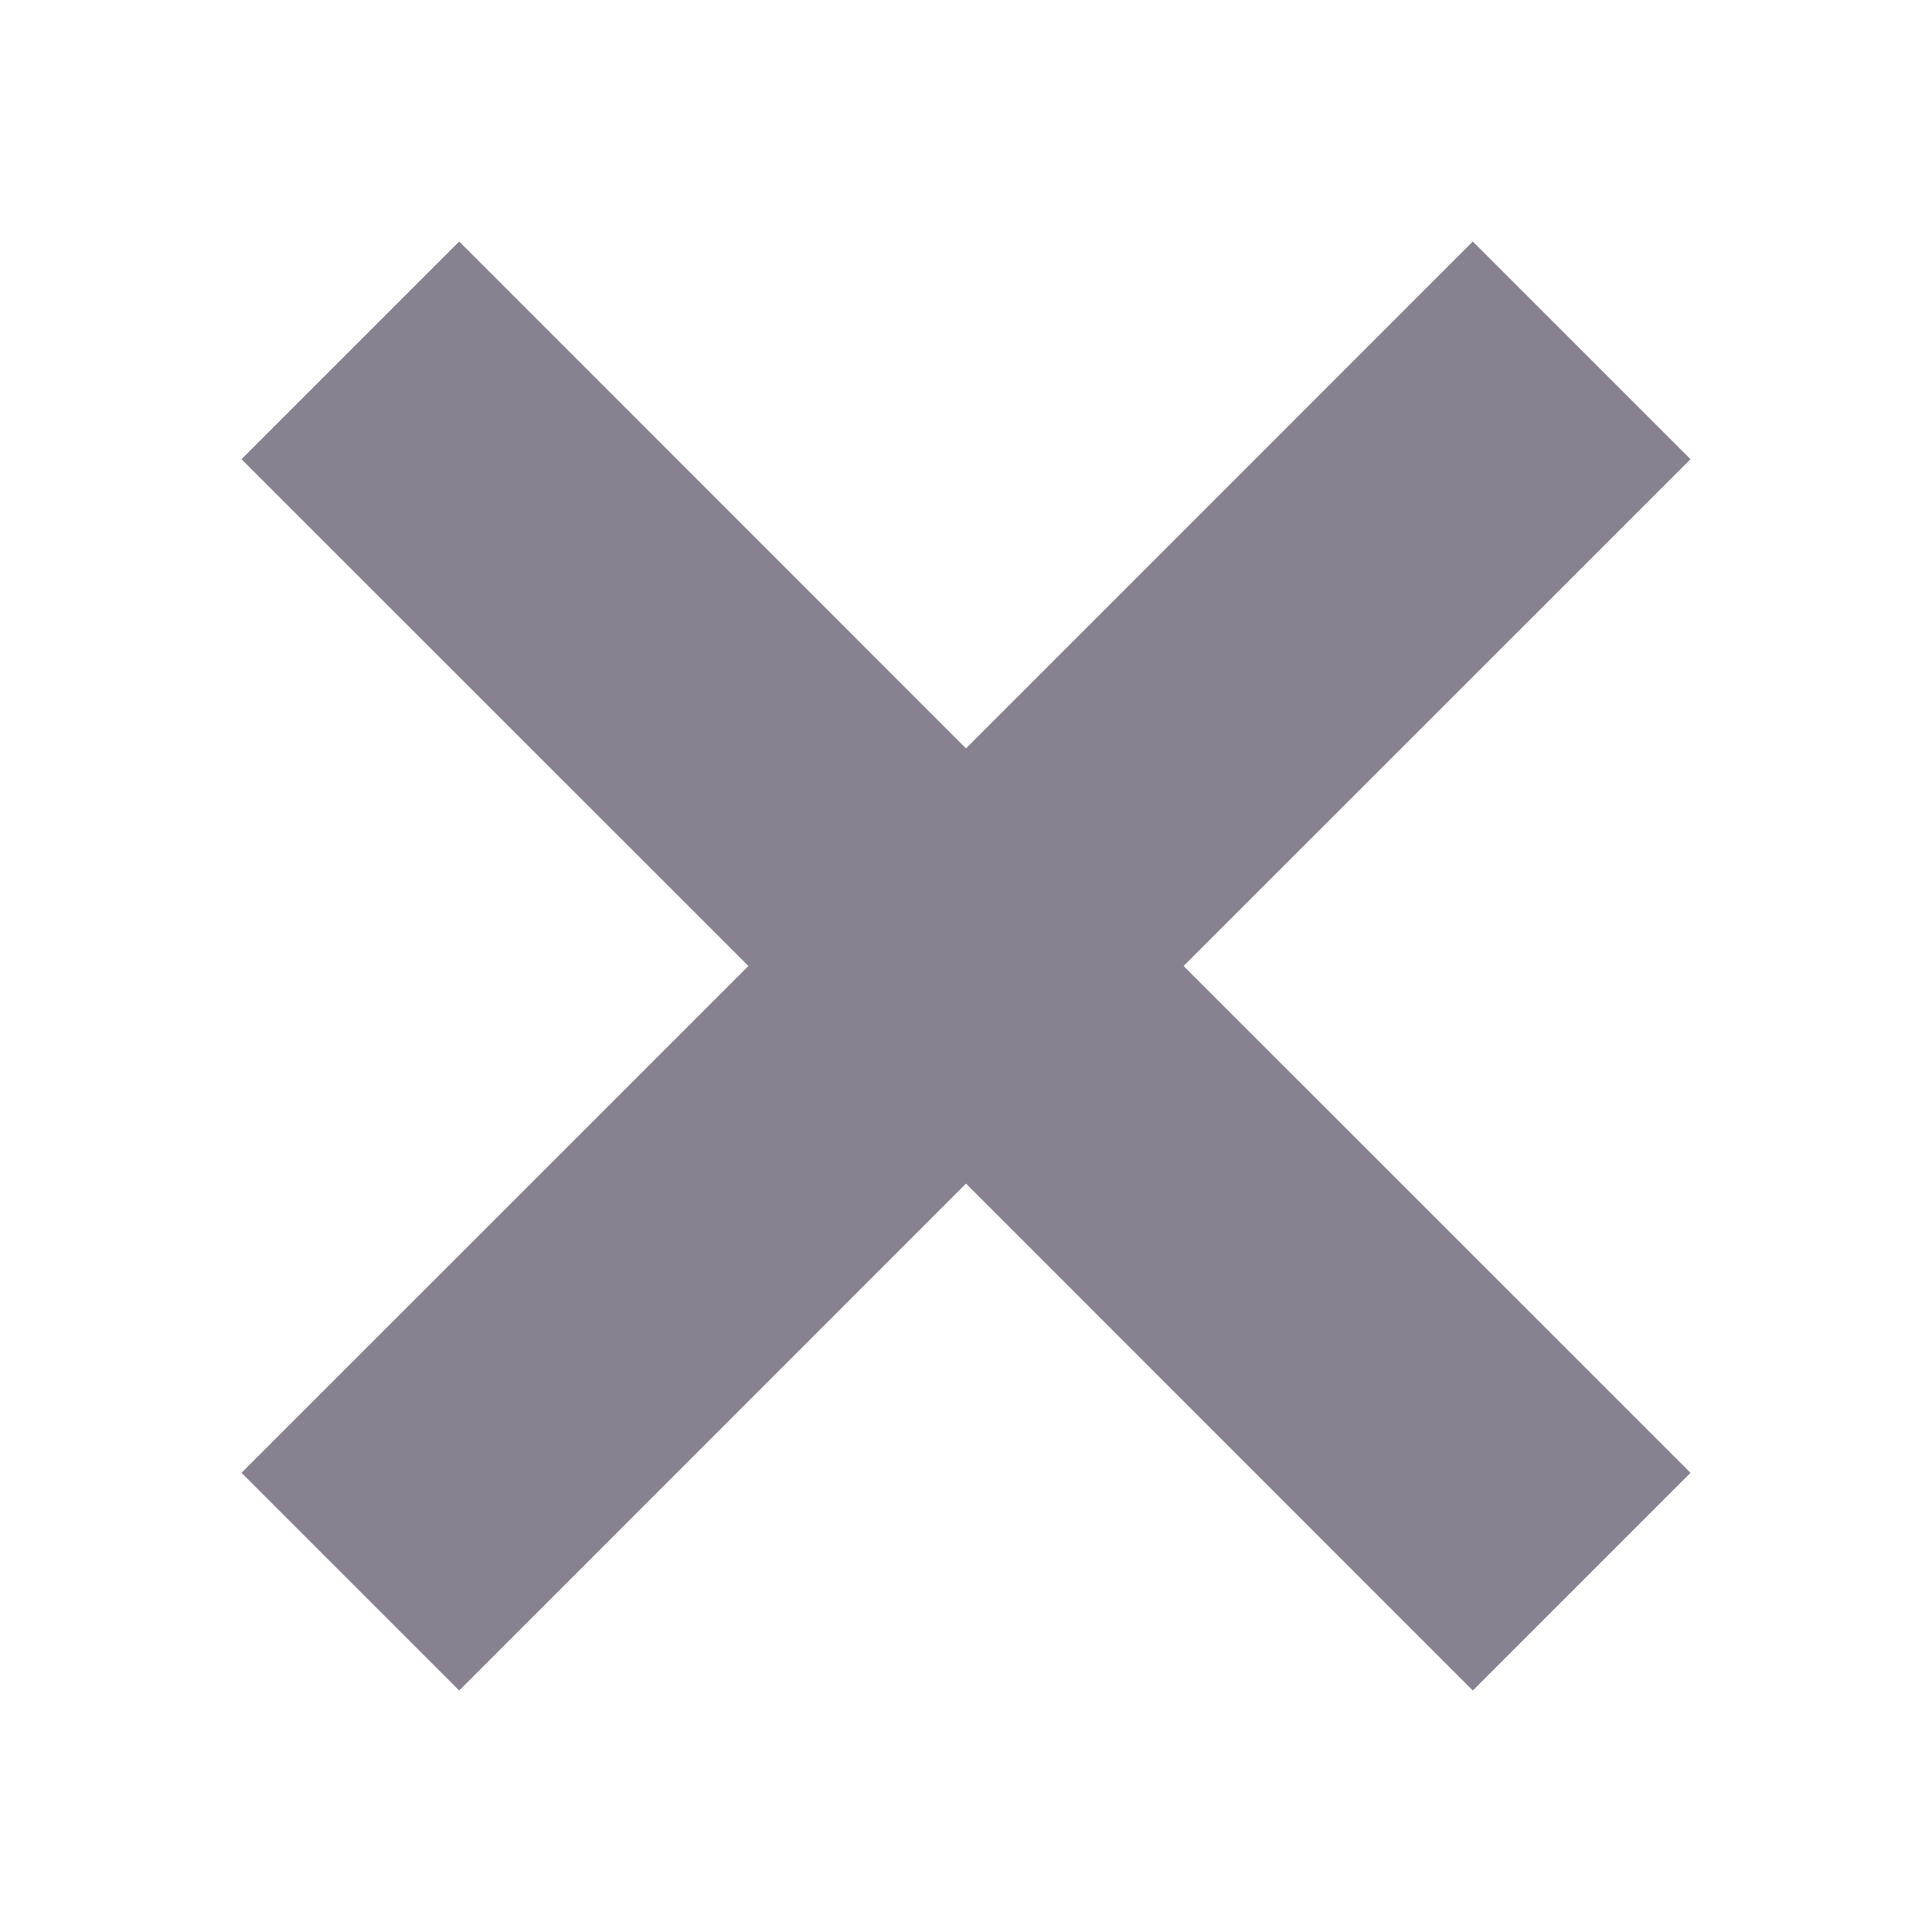
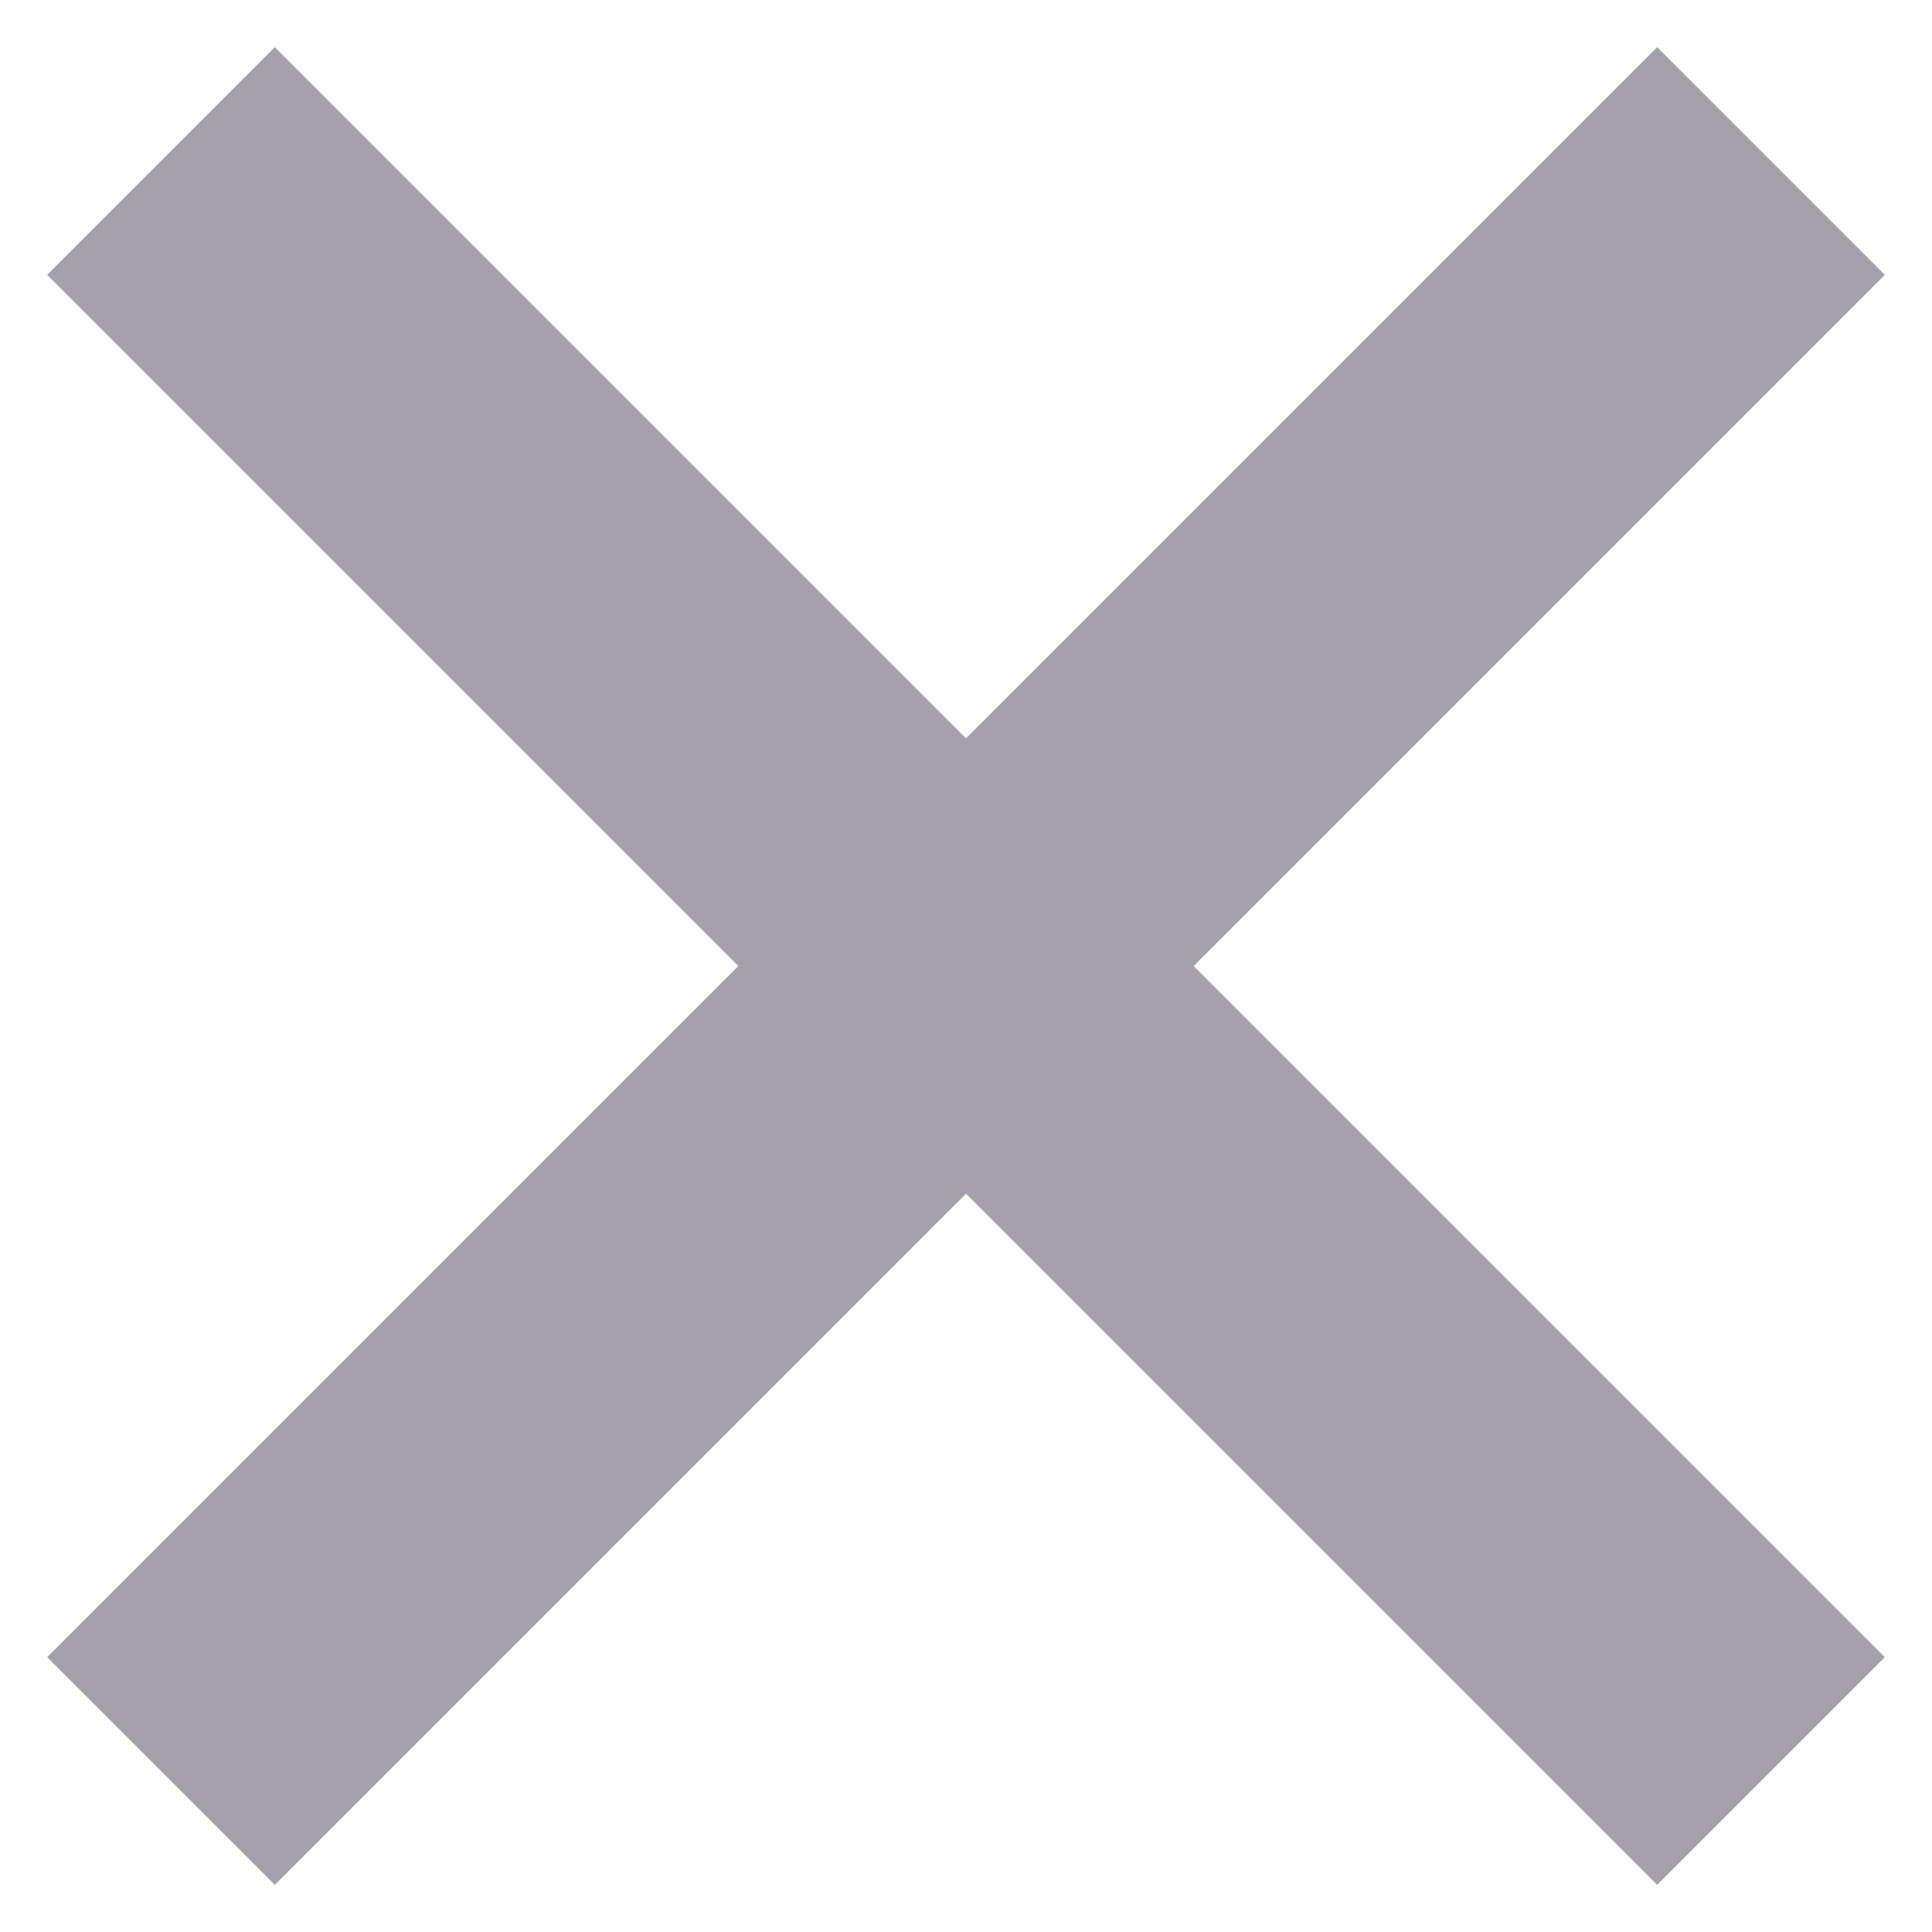
- <svg xmlns="http://www.w3.org/2000/svg" width="16px" height="16px" viewBox="0 0 16 16" version="1.1">
-   <g id="Modals" stroke="none" stroke-width="1" fill="none" fill-rule="evenodd">
-     <g id="Shop-Modals" transform="translate(-183, -655)" fill="#878190" fill-rule="nonzero">
-       <g id="Icon/Close" transform="translate(183, 655)">
-         <polygon id="Mask" points="12.197 2 14 3.803 9.802 8 14 12.197 12.197 14 8 9.802 3.803 14 2 12.197 6.198 8 2 3.803 3.803 2 8 6.198" />
-       </g>
-     </g>
+ <svg xmlns="http://www.w3.org/2000/svg" width="12" height="12" viewBox="0 0 12 12">
+   <g fill="none" fill-rule="evenodd" stroke="#A5A1AC" stroke-width="2">
+     <path d="M1 11L11 1M11 11L1 1" />
  </g>
</svg>
